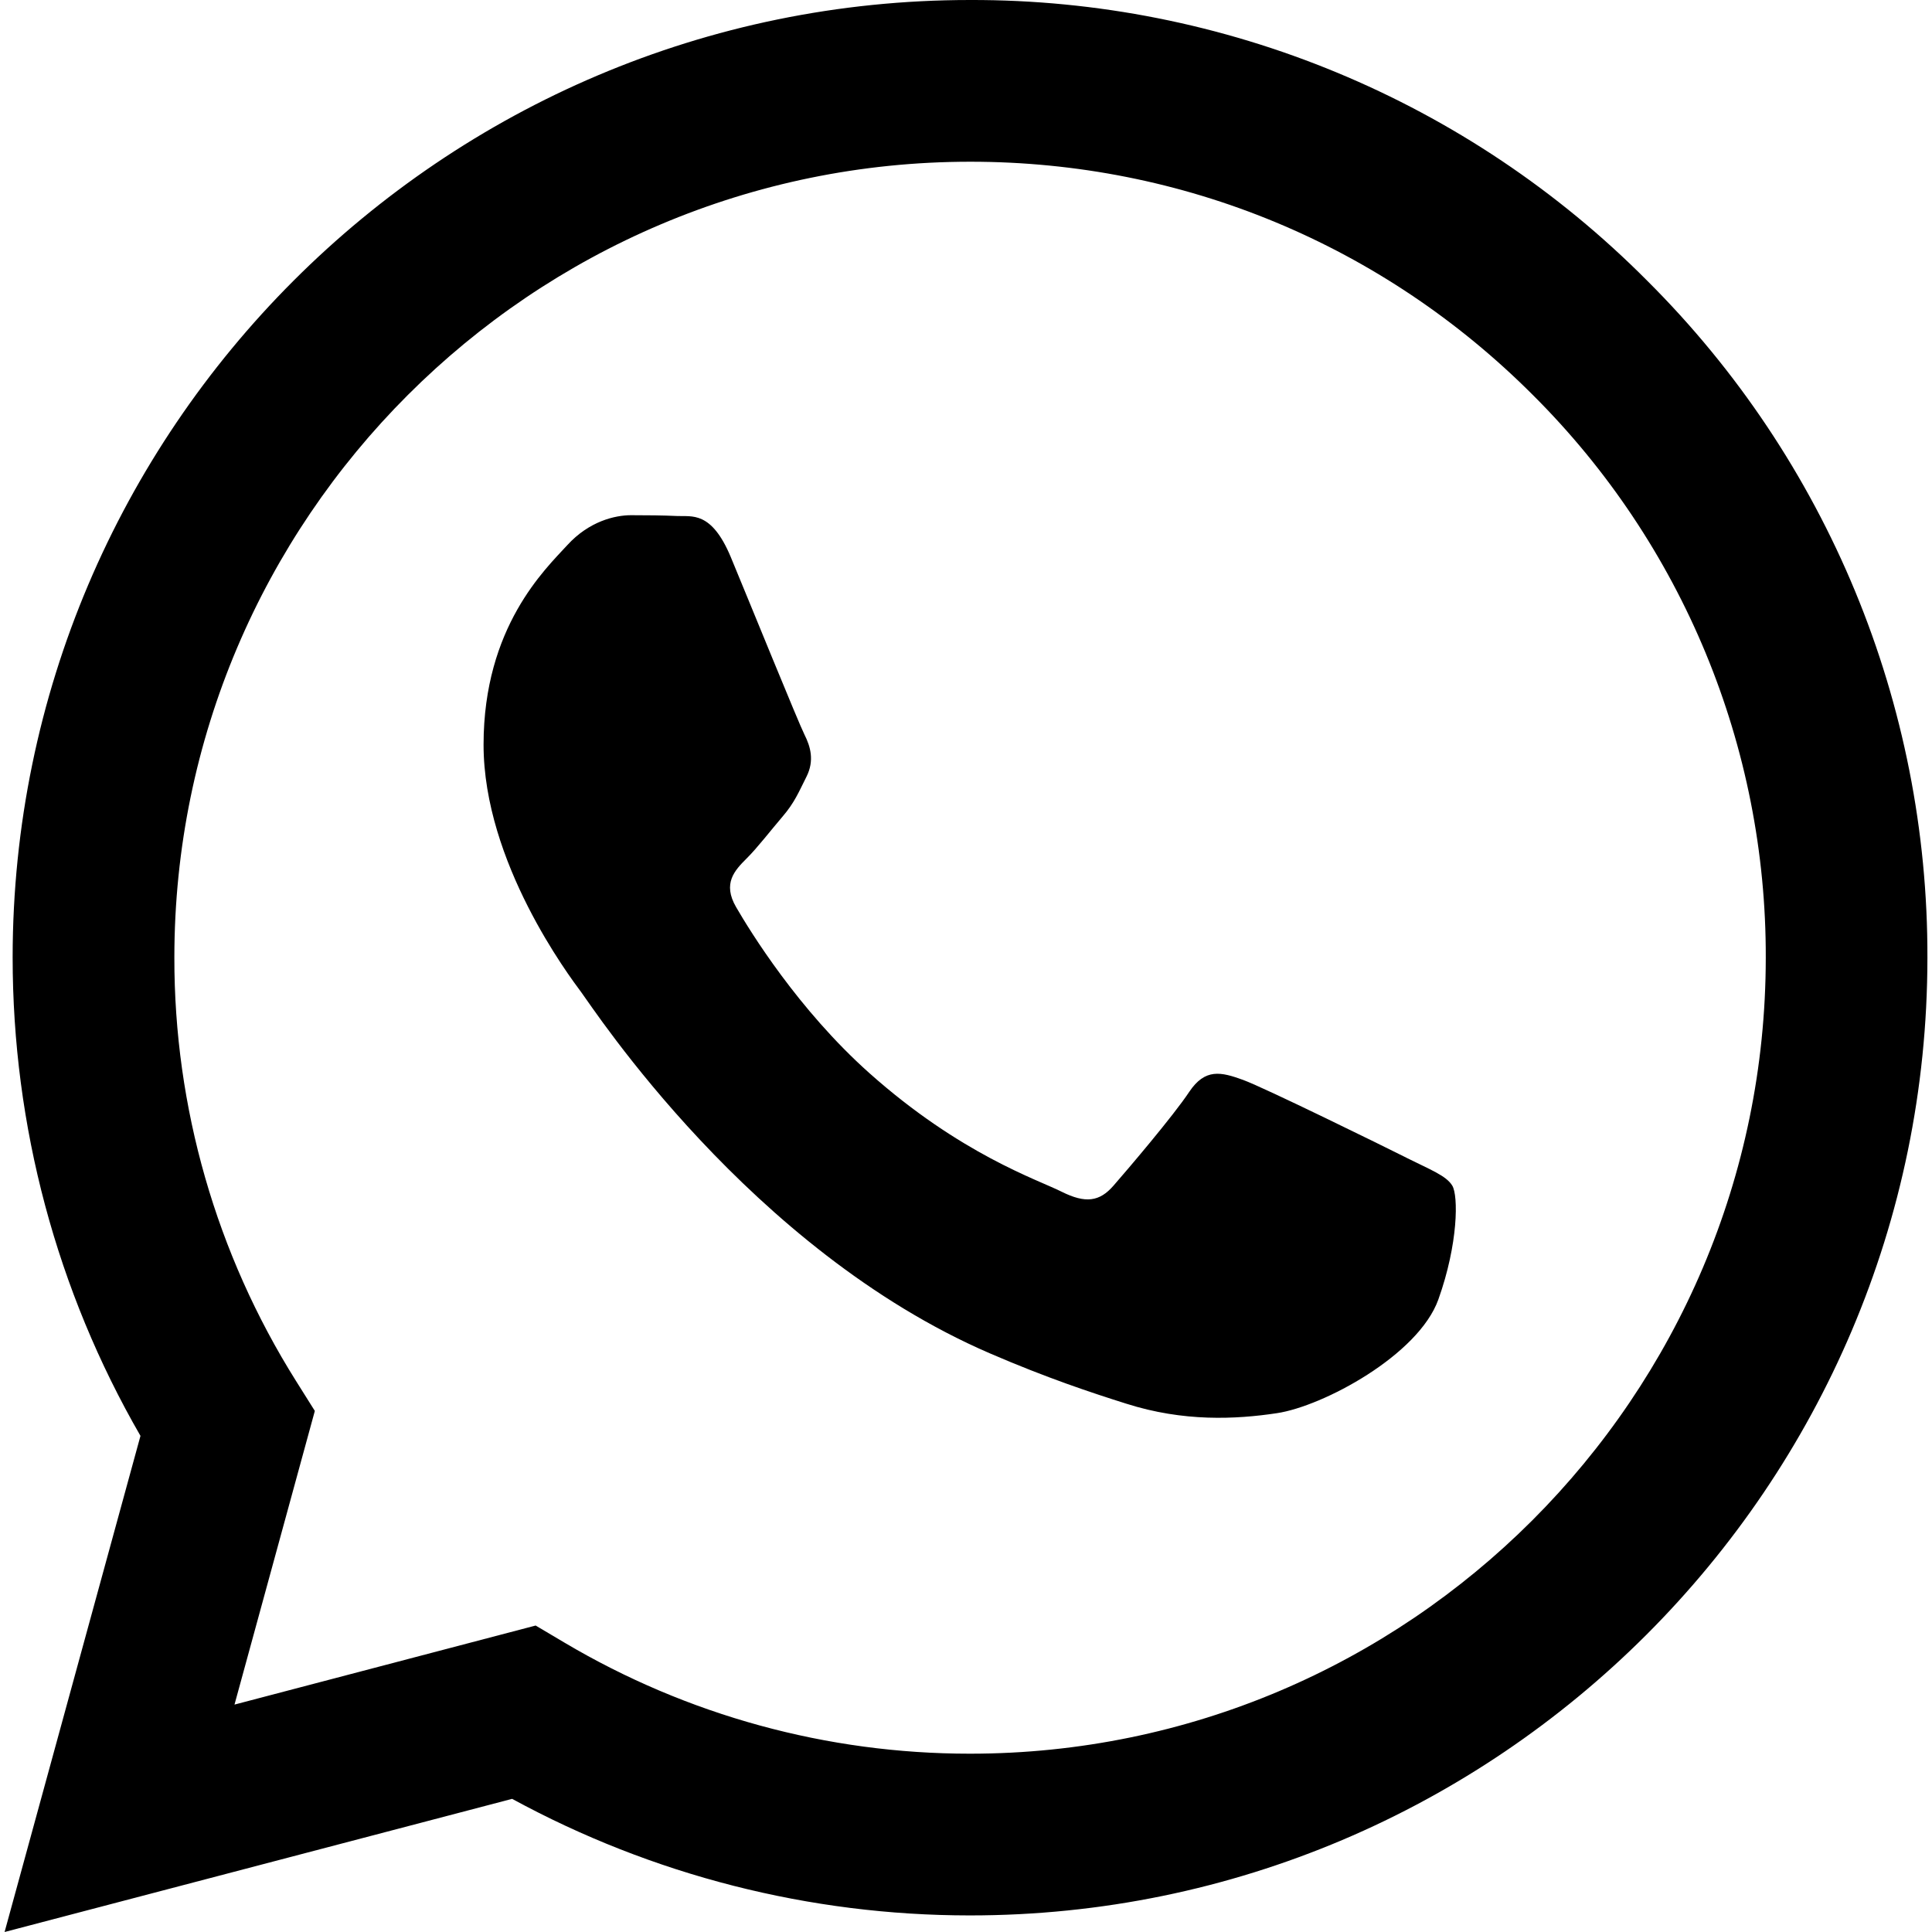
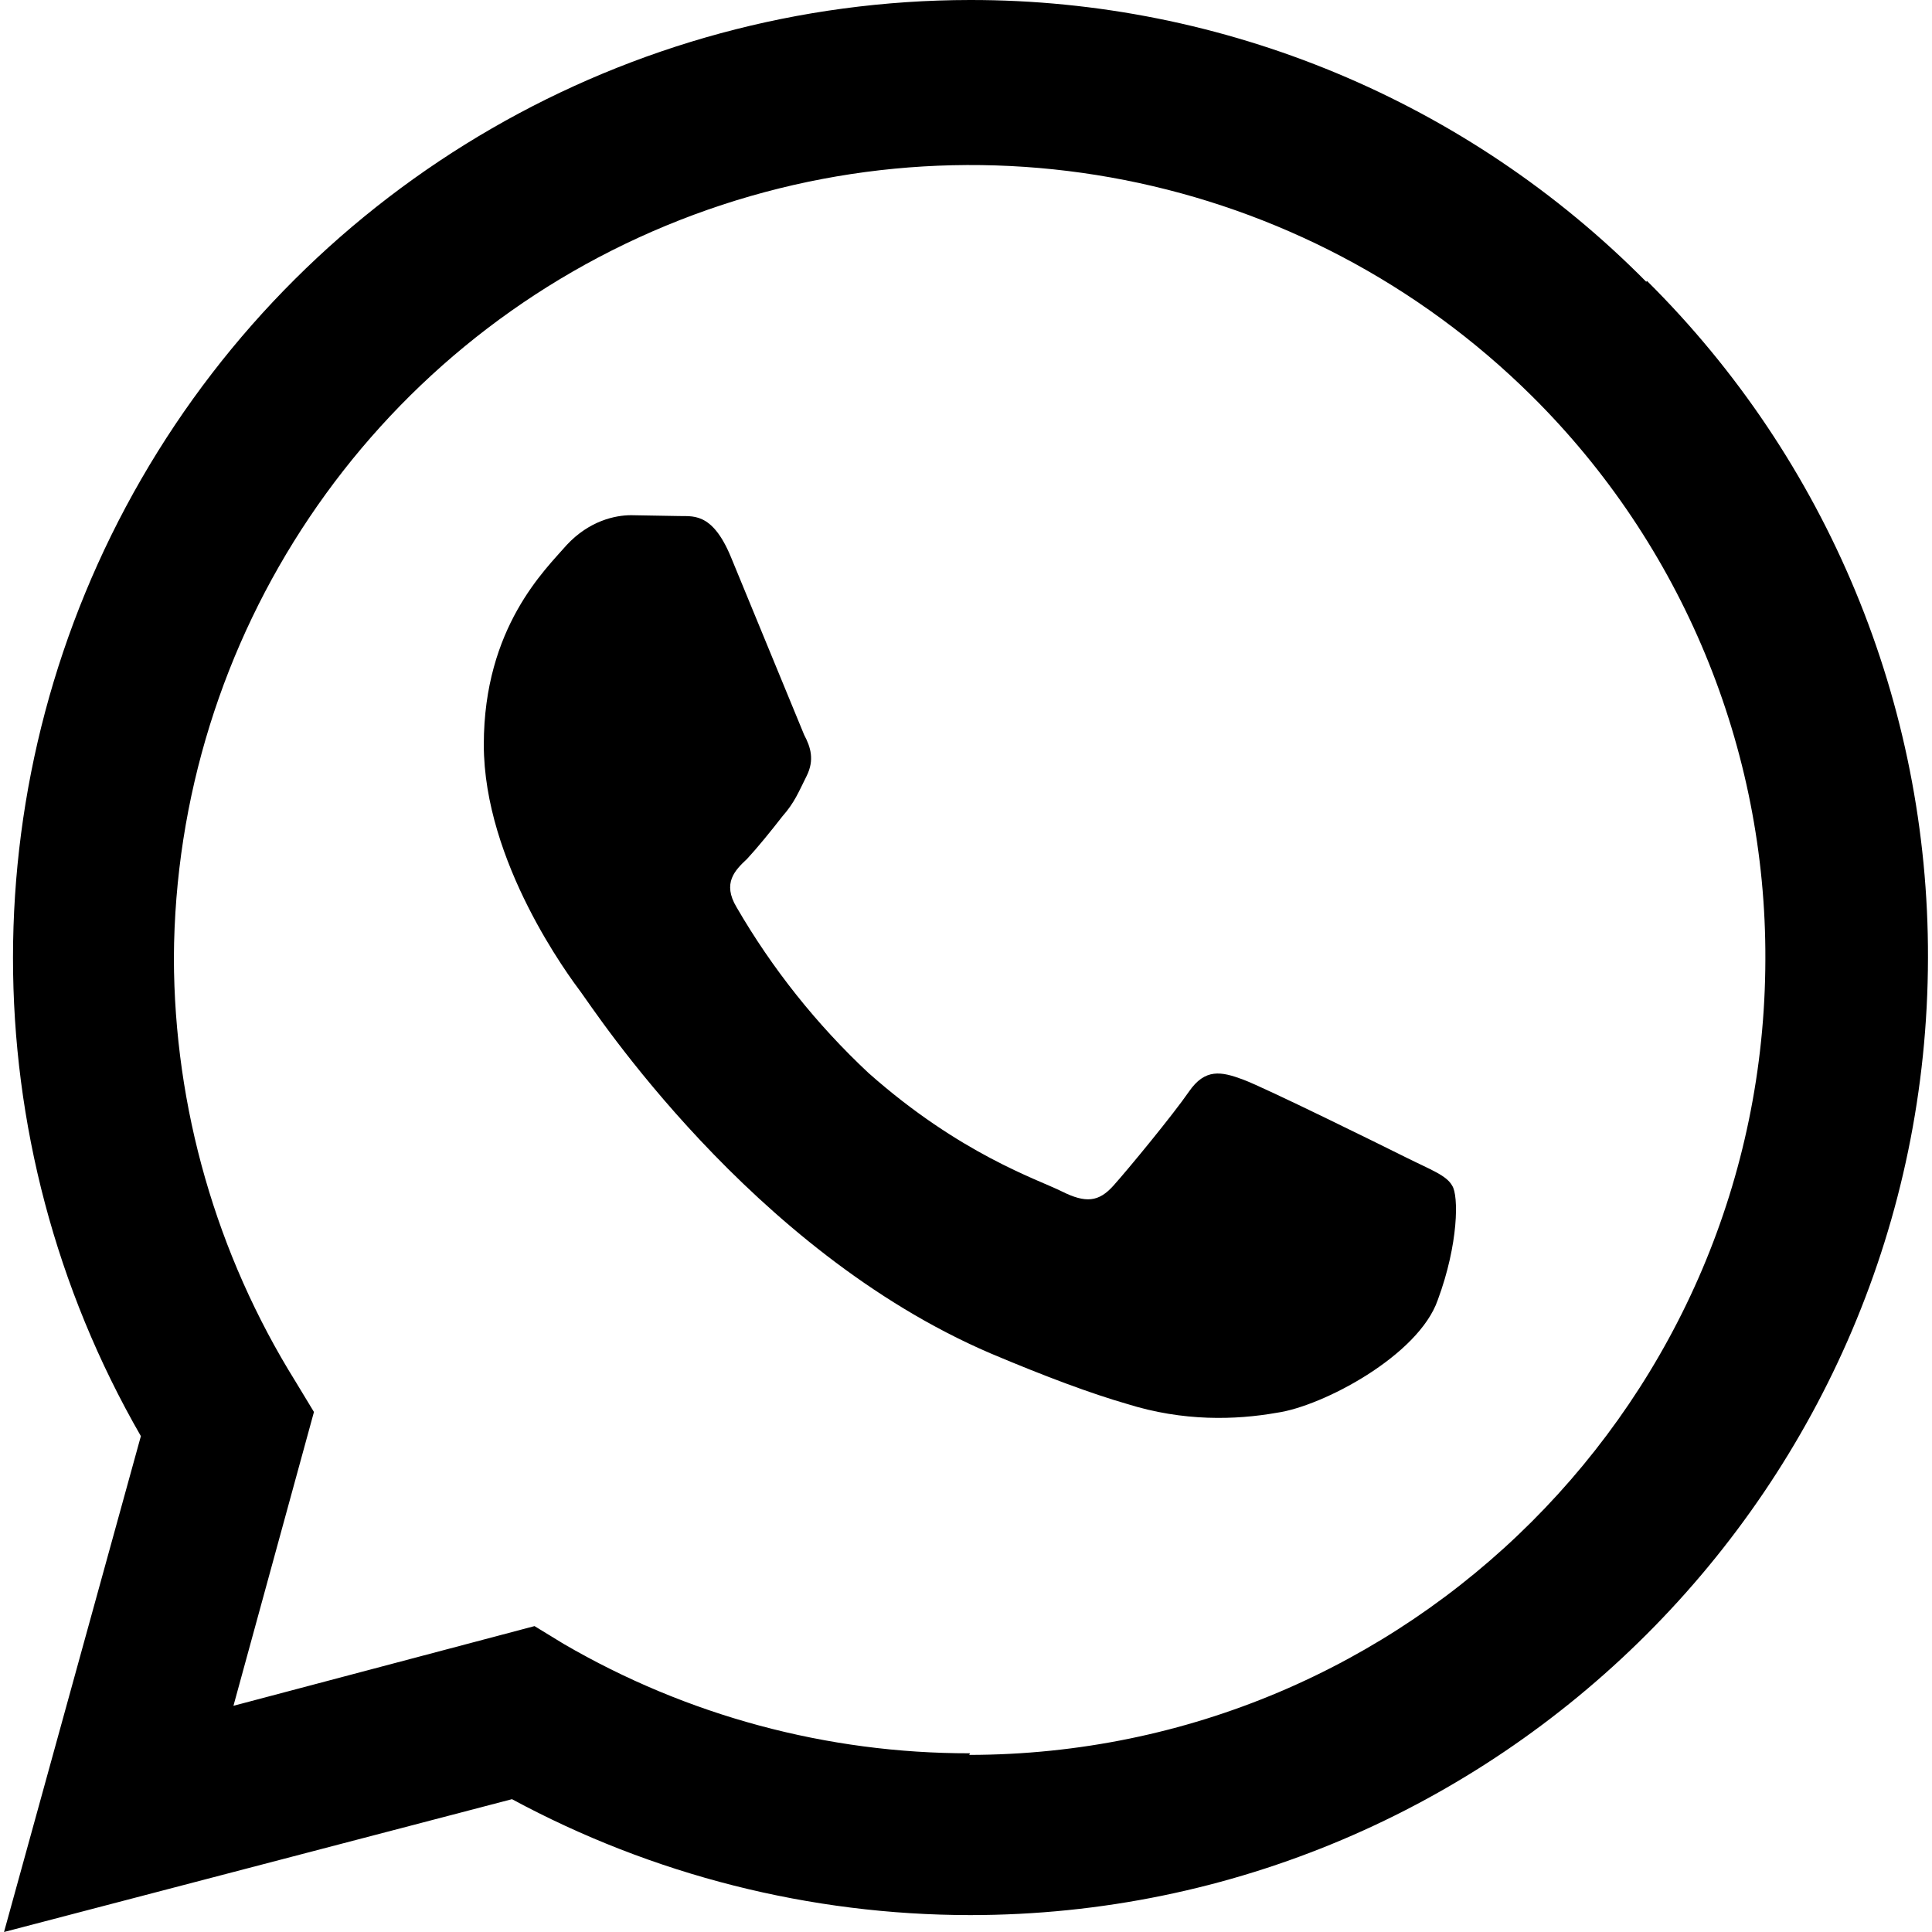
- <svg xmlns="http://www.w3.org/2000/svg" role="img" viewBox="0 0 24 24">
-   <path d="M17.472 14.382c-.297-.149-1.758-.867-2.03-.967-.273-.099-.471-.148-.67.15-.197.297-.767.966-.94 1.164-.173.199-.347.223-.644.075-.297-.15-1.255-.463-2.39-1.475-.883-.788-1.48-1.761-1.653-2.059-.173-.297-.018-.458.13-.606.134-.133.298-.347.446-.52.149-.174.198-.298.298-.497.099-.198.05-.371-.025-.52-.075-.149-.669-1.612-.916-2.207-.242-.579-.487-.5-.669-.51-.173-.008-.371-.01-.57-.01-.198 0-.52.074-.792.372-.272.297-1.04 1.016-1.04 2.479 0 1.462 1.065 2.875 1.213 3.074.149.198 2.096 3.2 5.077 4.487.709.306 1.262.489 1.694.625.712.227 1.36.195 1.871.118.571-.085 1.758-.719 2.006-1.413.248-.694.248-1.289.173-1.413-.074-.124-.272-.198-.57-.347m-5.421 7.403h-.004a9.87 9.87 0 01-5.031-1.378l-.361-.214-3.741.982.998-3.648-.235-.374a9.86 9.86 0 01-1.51-5.26c.001-5.45 4.436-9.884 9.888-9.884 2.64 0 5.122 1.03 6.988 2.898a9.825 9.825 0 012.893 6.994c-.003 5.45-4.437 9.884-9.885 9.884m8.413-18.297A11.815 11.815 0 0012.05 0C5.495 0 .16 5.335.157 11.892c0 2.096.547 4.142 1.588 5.945L.057 24l6.305-1.654a11.882 11.882 0 005.683 1.448h.005c6.554 0 11.89-5.335 11.893-11.893a11.821 11.821 0 00-3.48-8.413Z" />
+ <svg xmlns="http://www.w3.org/2000/svg" viewBox="0 0 24 24">
+   <path d="M17.47 14.38c-.3-.15-1.76-.87-2.03-.97s-.47-.14-.67.15-.76.97-.94 1.17-.34.22-.64.07-1.26-.46-2.4-1.47a9 9 0 0 1-1.64-2.06c-.18-.3-.02-.46.13-.6.13-.14.3-.35.44-.53.15-.17.2-.3.3-.5s.05-.36-.03-.51l-.91-2.21c-.24-.58-.49-.5-.67-.51l-.57-.01c-.2 0-.52.07-.8.37-.26.3-1.03 1.02-1.03 2.48s1.06 2.88 1.21 3.08 2.1 3.2 5.08 4.48q1.04.44 1.7.63c.7.22 1.35.2 1.86.11.57-.08 1.76-.71 2-1.4.26-.7.26-1.3.18-1.42-.07-.13-.27-.2-.57-.35m-5.42 7.4A10 10 0 0 1 7 20.42l-.36-.22-3.74.99 1-3.65-.23-.38a10 10 0 0 1-1.51-5.26 9.9 9.9 0 0 1 16.87-6.98 9.8 9.8 0 0 1 2.9 7 9.9 9.9 0 0 1-9.89 9.88m8.41-18.3a11.8 11.8 0 0 0-8.4-3.5 11.9 11.9 0 0 0-10.3 17.84L.05 24l6.31-1.65a12 12 0 0 0 5.69 1.44c6.55 0 11.89-5.33 11.9-11.89a11.8 11.8 0 0 0-3.49-8.41" />
</svg>
